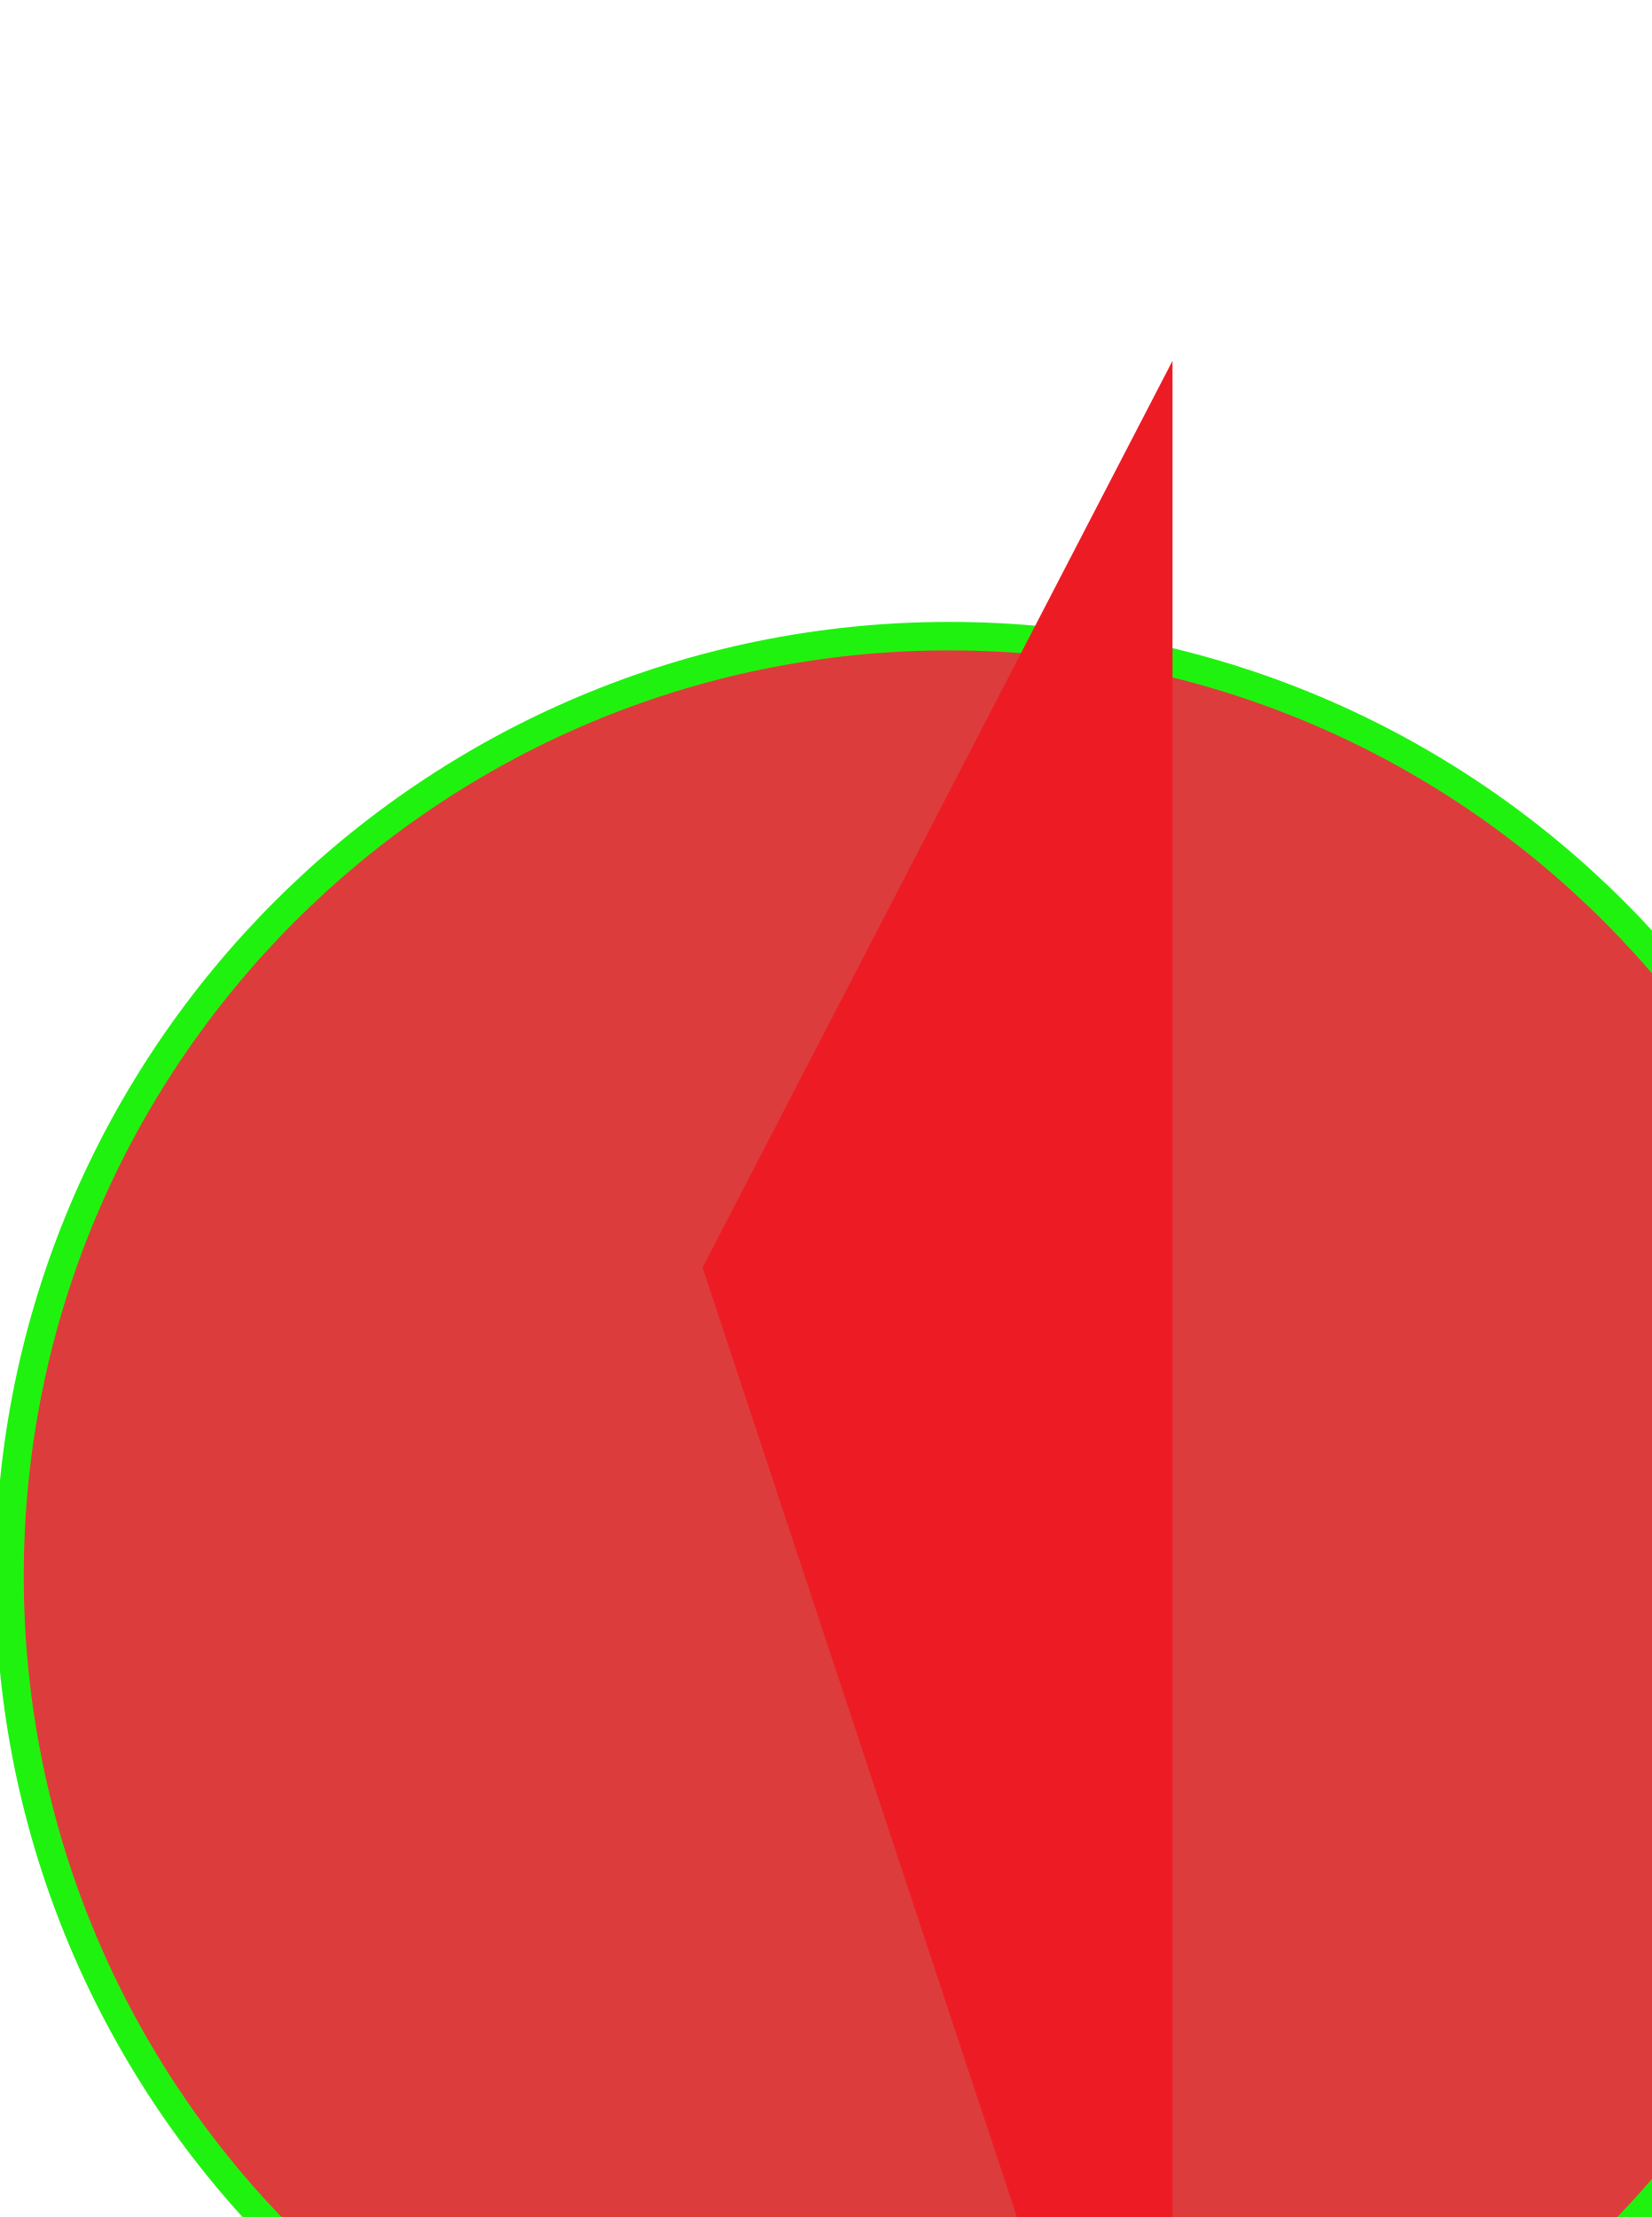
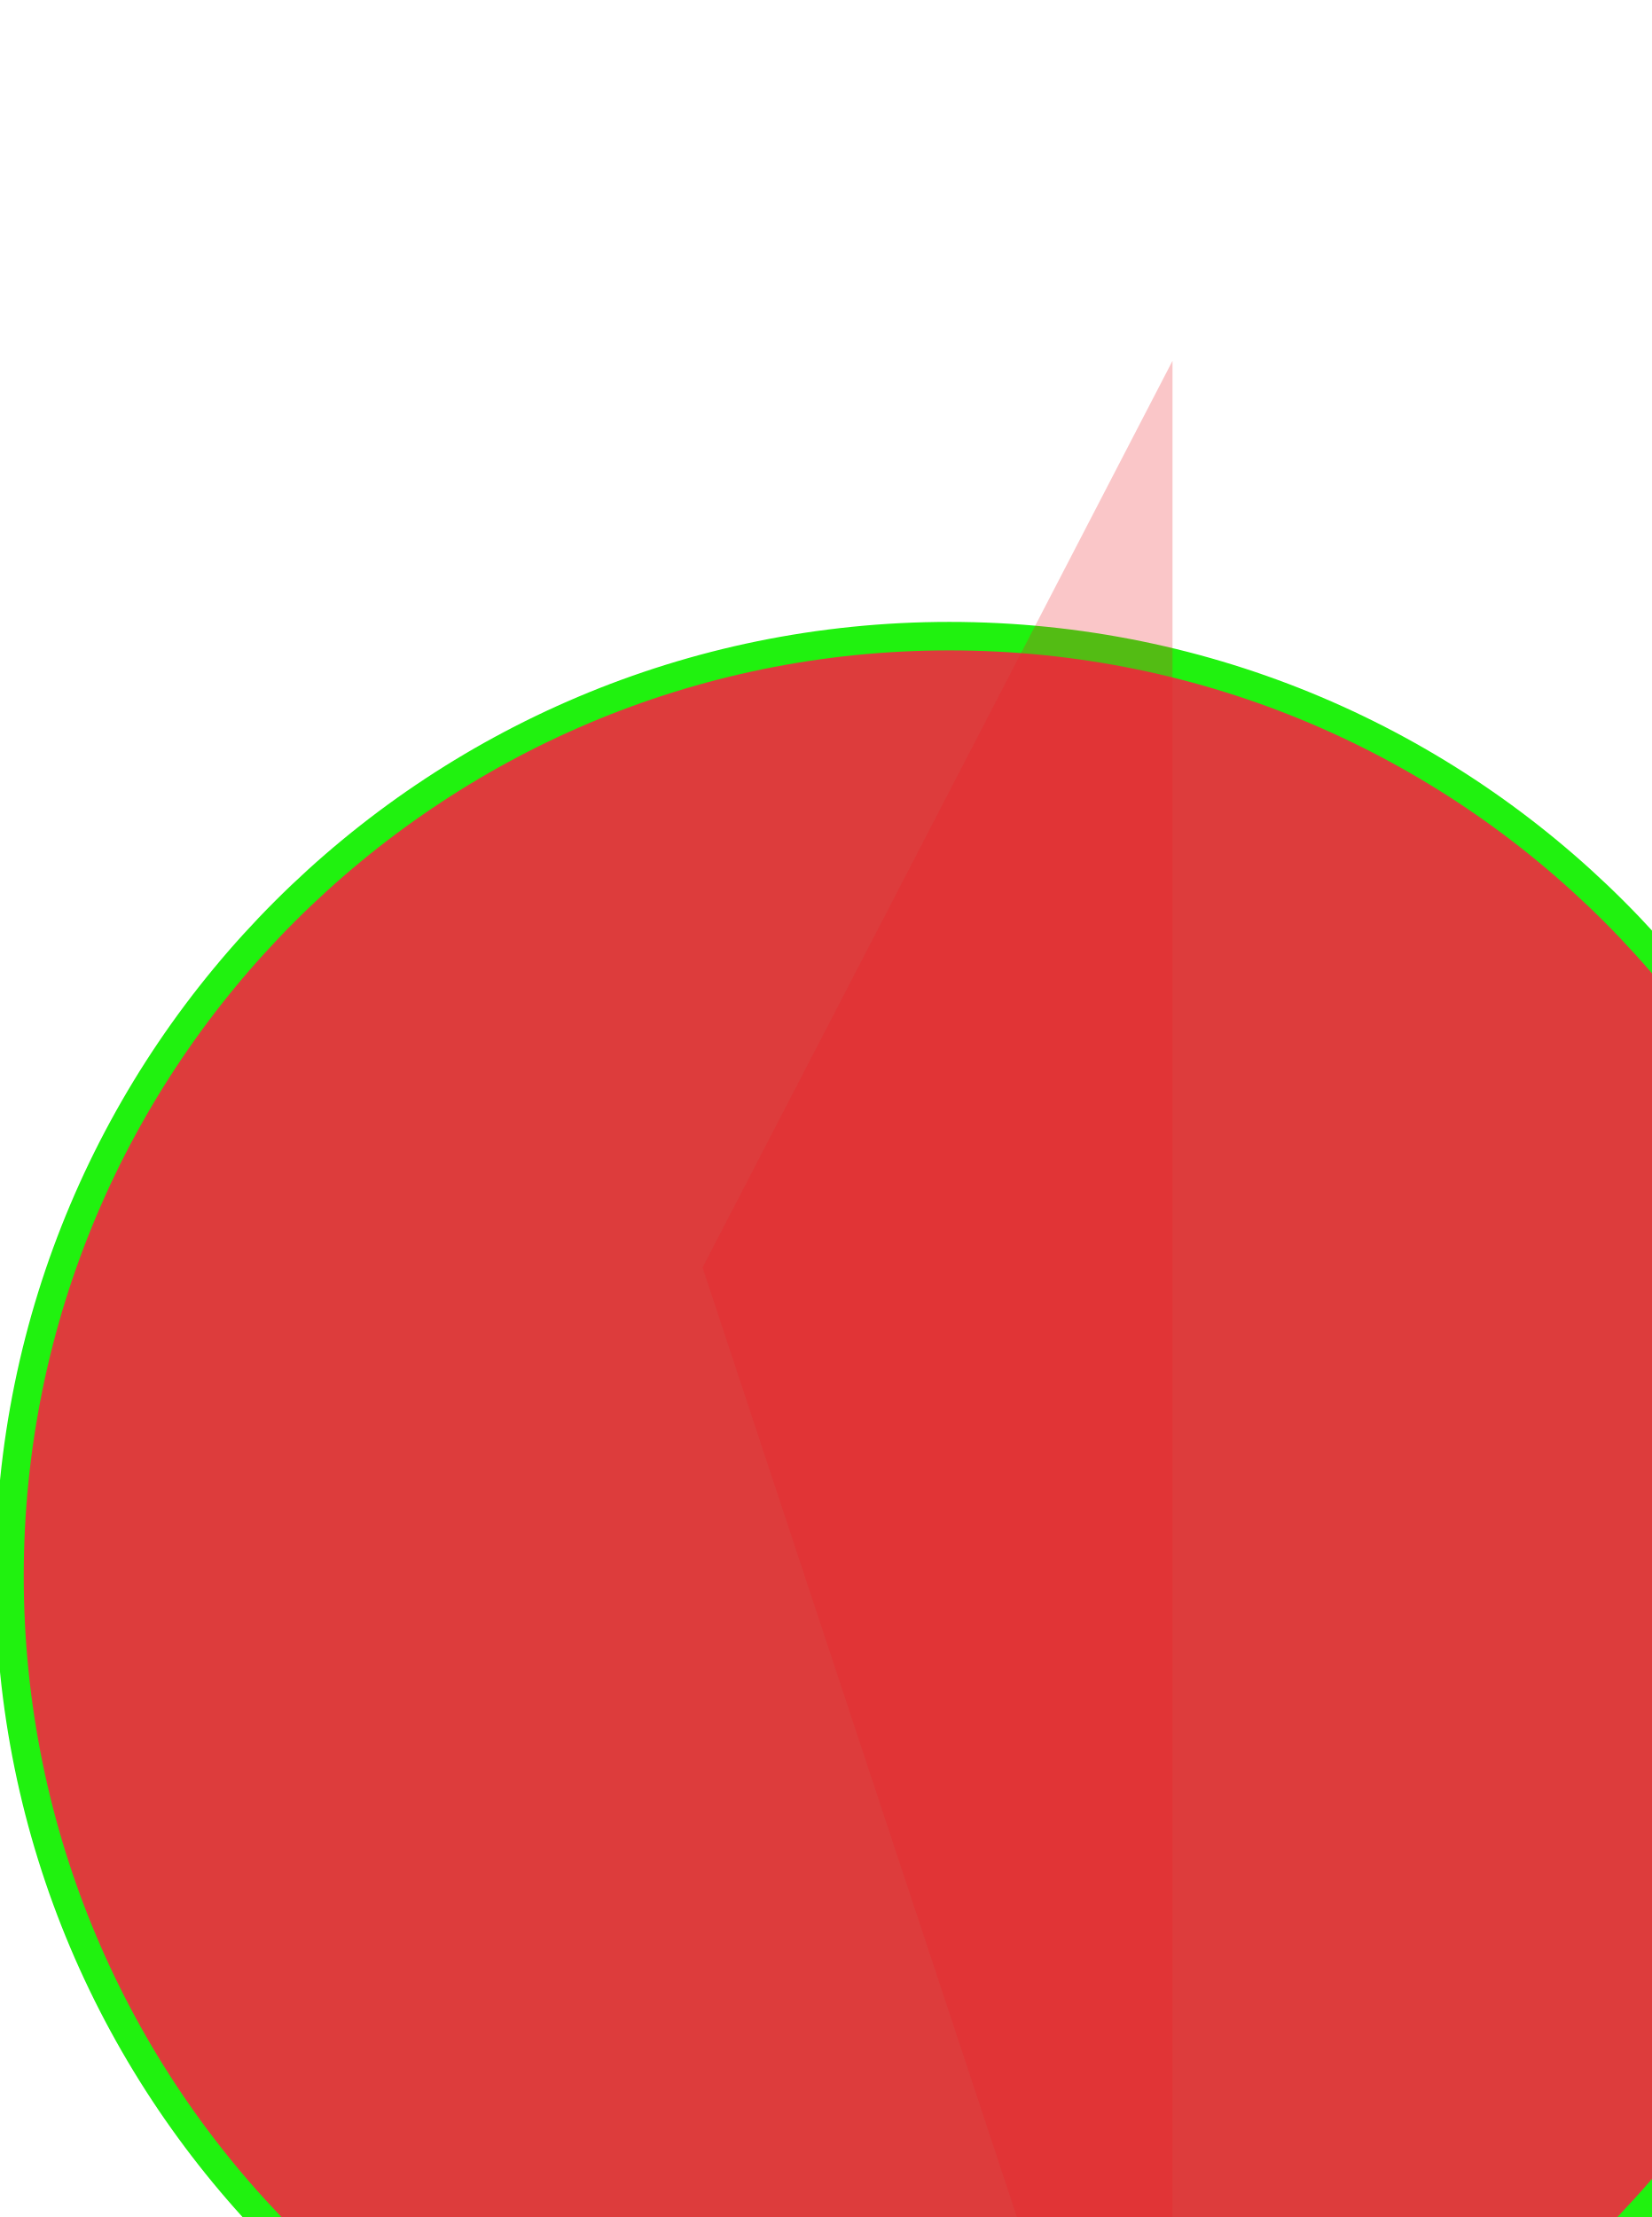
<svg xmlns="http://www.w3.org/2000/svg" preserveAspectRatio="none" width="348" height="467" viewBox="53 -66 348 467">
  <defs>
    <style>
      .cls-1 {
        fill: #dd3c3c;
        stroke: #20f20f;
        stroke-miterlimit: 11;
        stroke-width: 6px;
      }

      .cls-2 {
-         fill: #ed1c24;
+         fill: rgba(238,28,36,0.25);
        fill-rule: evenodd;
      }
    </style>
  </defs>
  <g>
    <circle cx="253" cy="266" r="198" class="cls-1" />
    <path d="M201,201L300,10V500" class="cls-2" />
  </g>
</svg>
